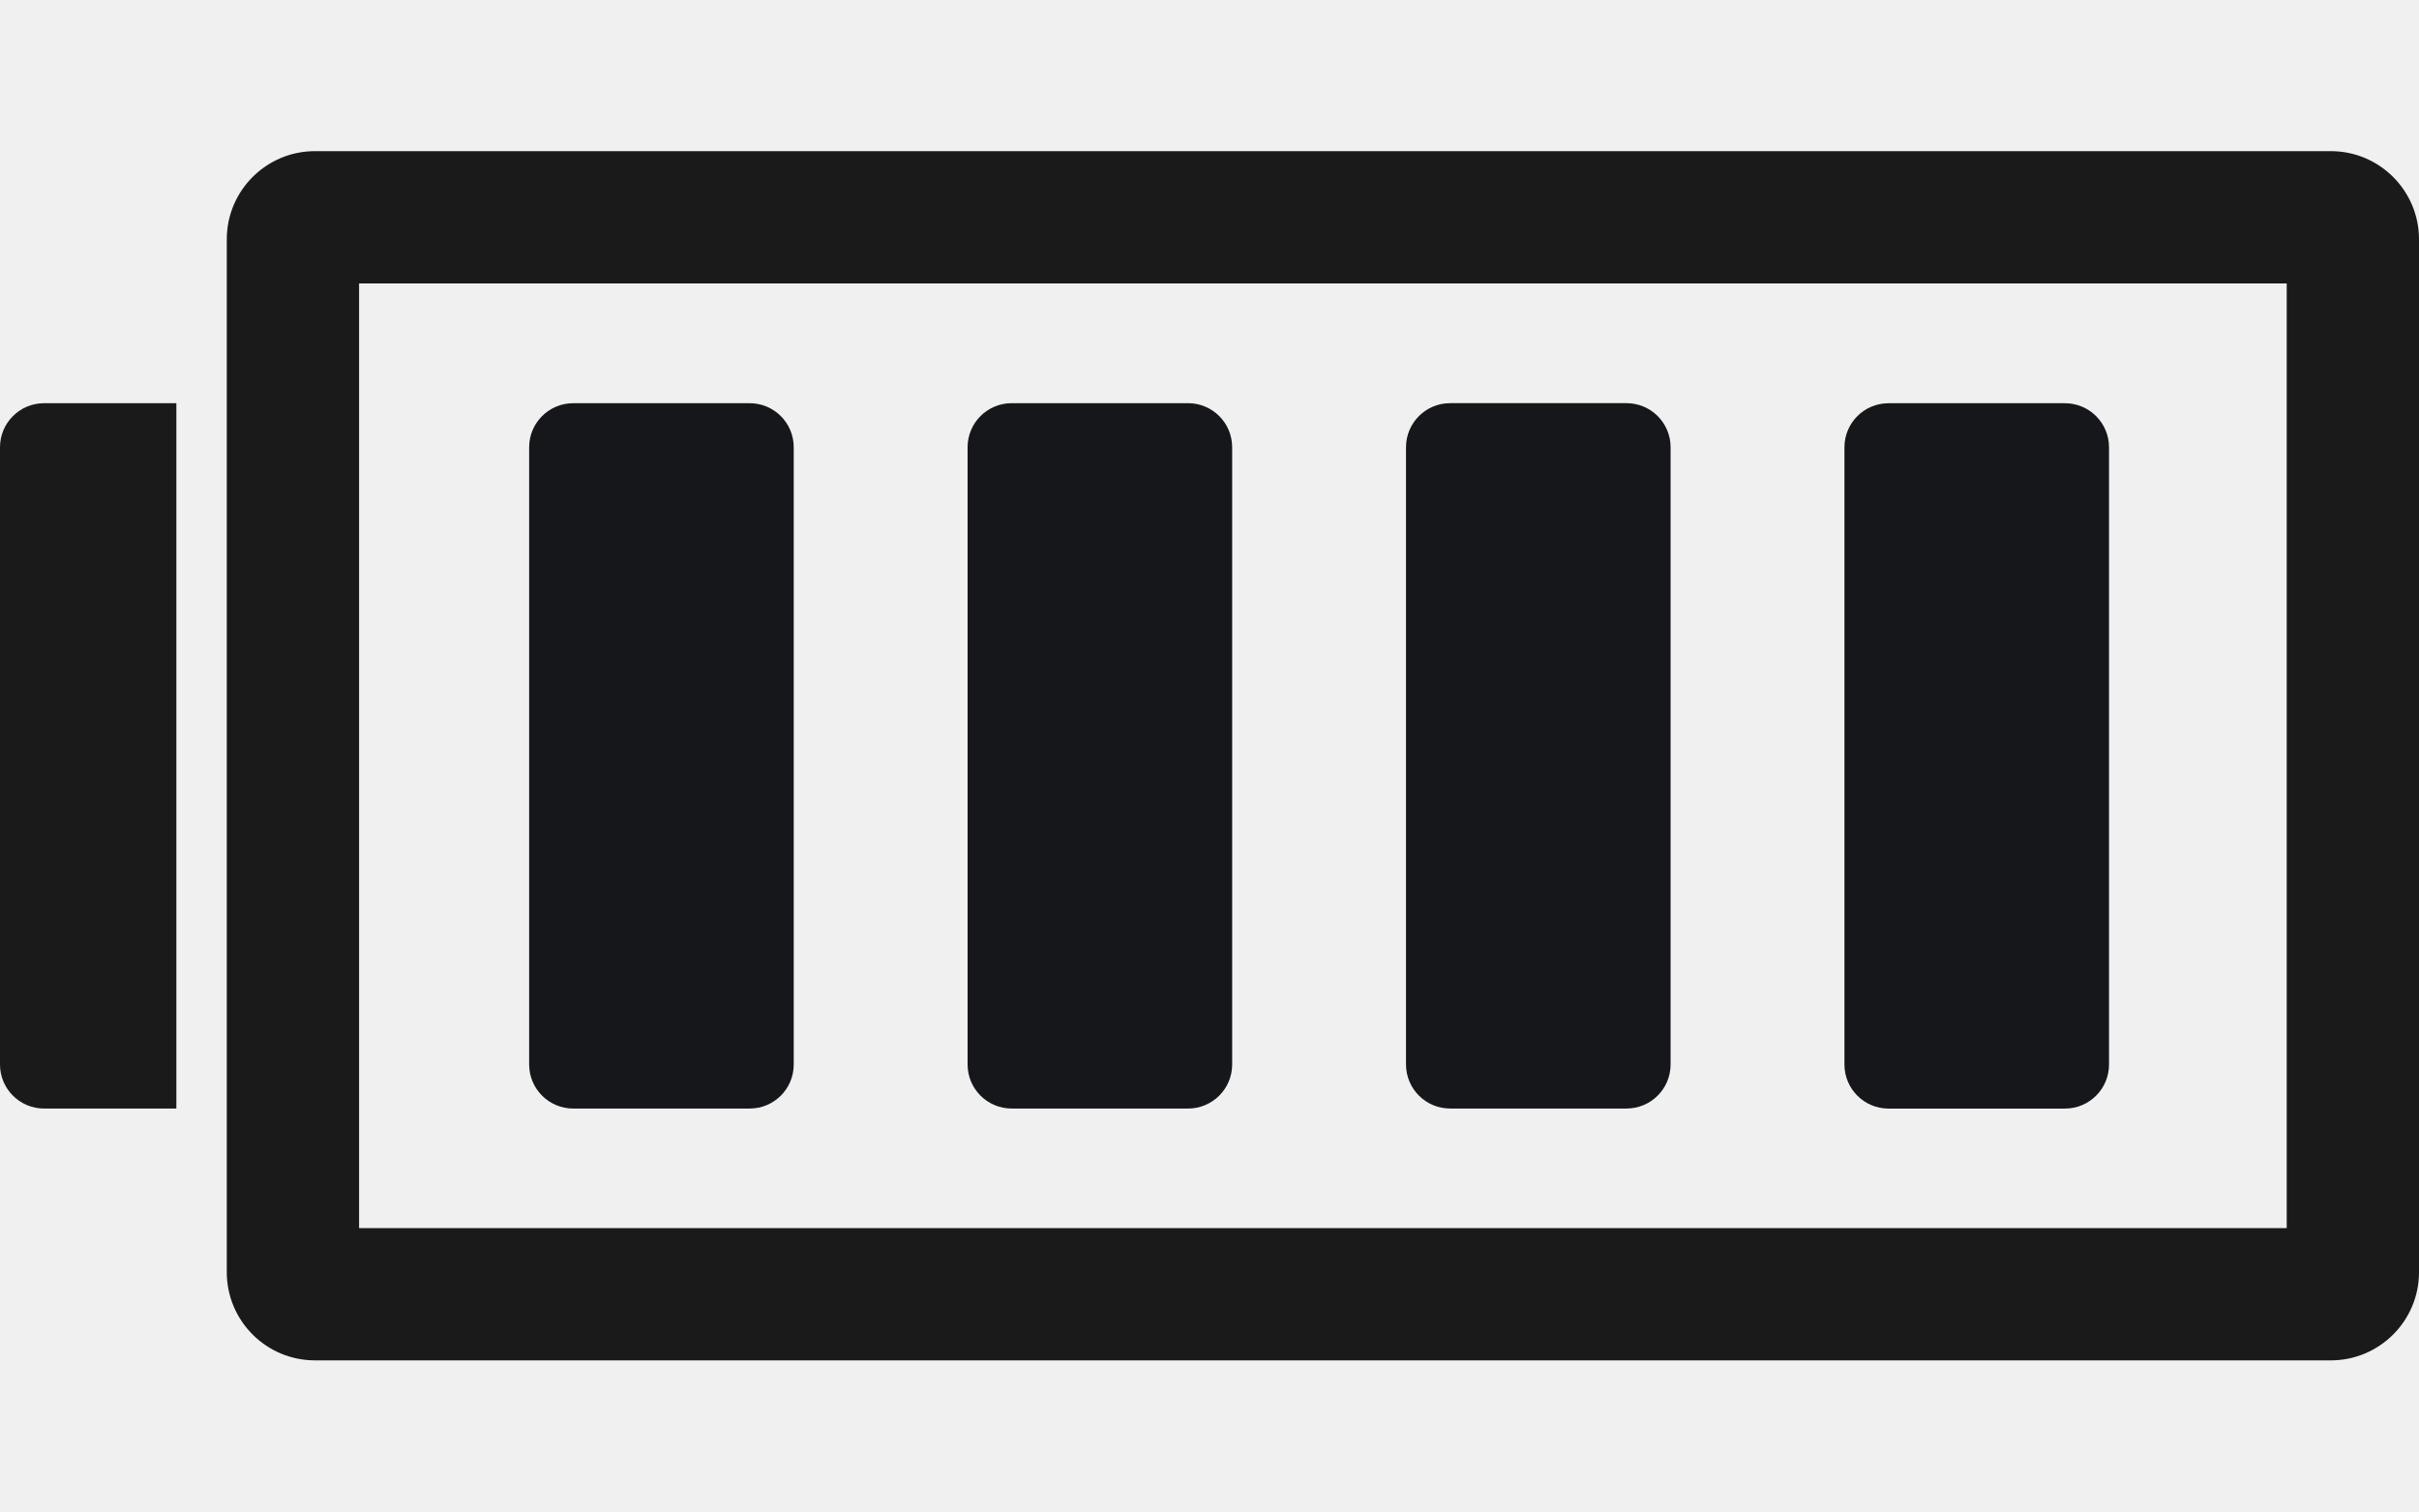
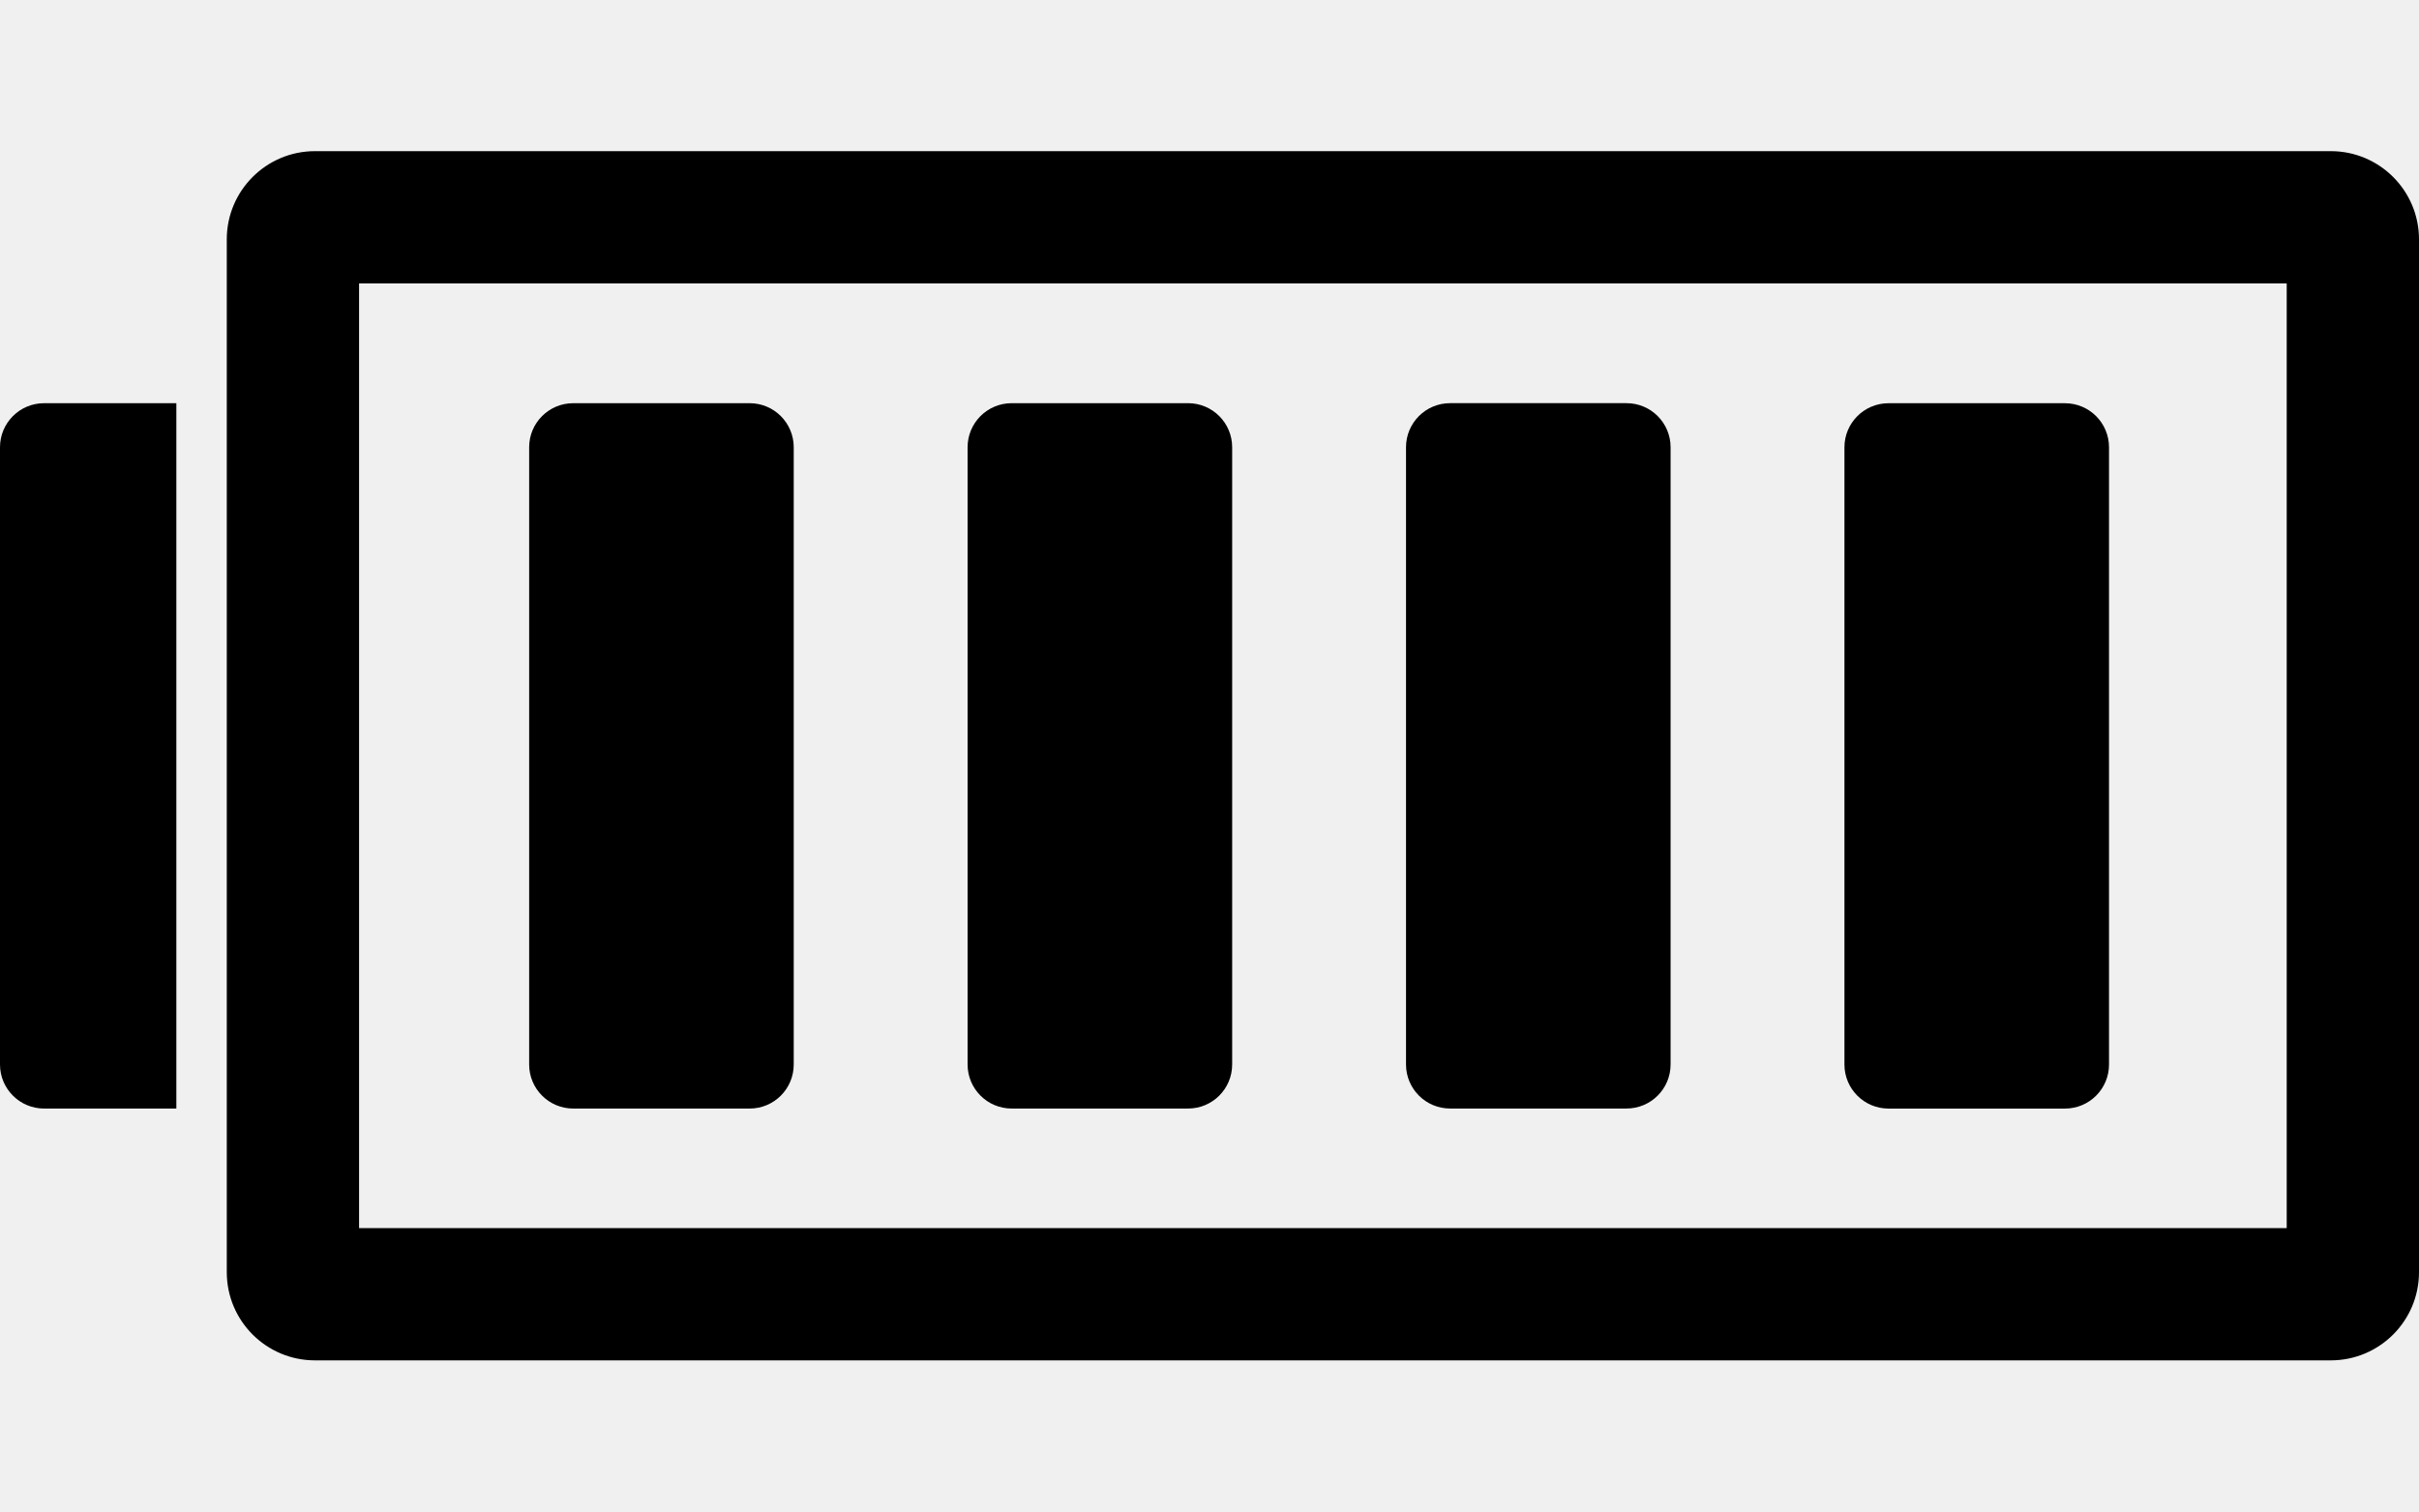
<svg xmlns="http://www.w3.org/2000/svg" width="32" height="20" viewBox="0 0 32 20" fill="none">
-   <rect x="18.6" y="14.668" width="9.333" height="3.5" rx="0.583" transform="rotate(-90 18.5996 14.668)" fill="#15171A" />
-   <rect x="24.399" y="14.668" width="9.333" height="3.5" rx="0.583" transform="rotate(-90 24.3994 14.668)" fill="#15171A" />
-   <rect x="12.8" y="14.668" width="9.333" height="3.5" rx="0.583" transform="rotate(-90 12.7998 14.668)" fill="#15171A" />
-   <rect x="7" y="14.668" width="9.333" height="3.5" rx="0.583" transform="rotate(-90 7 14.668)" fill="#15171A" />
+   <rect x="18.6" y="14.668" width="9.333" height="3.5" rx="0.583" transform="rotate(-90 18.5996 14.668)" fill="currentColor" />
+   <rect x="24.399" y="14.668" width="9.333" height="3.5" rx="0.583" transform="rotate(-90 24.3994 14.668)" fill="currentColor" />
+   <rect x="12.8" y="14.668" width="9.333" height="3.5" rx="0.583" transform="rotate(-90 12.7998 14.668)" fill="currentColor" />
+   <rect x="7" y="14.668" width="9.333" height="3.5" rx="0.583" transform="rotate(-90 7 14.668)" fill="currentColor" />
  <mask id="path-5-inside-1_4022_6933" fill="white">
    <rect x="3" y="2" width="29" height="16" rx="1.167" />
  </mask>
-   <rect x="3" y="2" width="29" height="16" rx="1.167" stroke="#1A1A1A" stroke-width="3.5" mask="url(#path-5-inside-1_4022_6933)" />
+   <rect x="3" y="2" width="29" height="16" rx="1.167" stroke="currentColor" stroke-width="3.5" mask="url(#path-5-inside-1_4022_6933)" />
  <mask id="path-6-inside-2_4022_6933" fill="white">
    <path d="M0.583 14.668C0.261 14.668 3.42479e-08 14.407 7.64949e-08 14.085L1.14742e-06 5.918C1.18967e-06 5.596 0.261 5.335 0.583 5.335L2.333 5.335L2.333 14.668L0.583 14.668Z" />
  </mask>
-   <path d="M0.583 14.668C0.261 14.668 3.42479e-08 14.407 7.64949e-08 14.085L1.14742e-06 5.918C1.18967e-06 5.596 0.261 5.335 0.583 5.335L2.333 5.335L2.333 14.668L0.583 14.668Z" fill="#1A1A1A" stroke="#1A1A1A" stroke-width="2.333" mask="url(#path-6-inside-2_4022_6933)" />
+   <path d="M0.583 14.668C0.261 14.668 3.42479e-08 14.407 7.64949e-08 14.085L1.14742e-06 5.918C1.18967e-06 5.596 0.261 5.335 0.583 5.335L2.333 5.335L2.333 14.668L0.583 14.668Z" fill="currentColor" stroke="currentColor" stroke-width="2.333" mask="url(#path-6-inside-2_4022_6933)" />
</svg>
